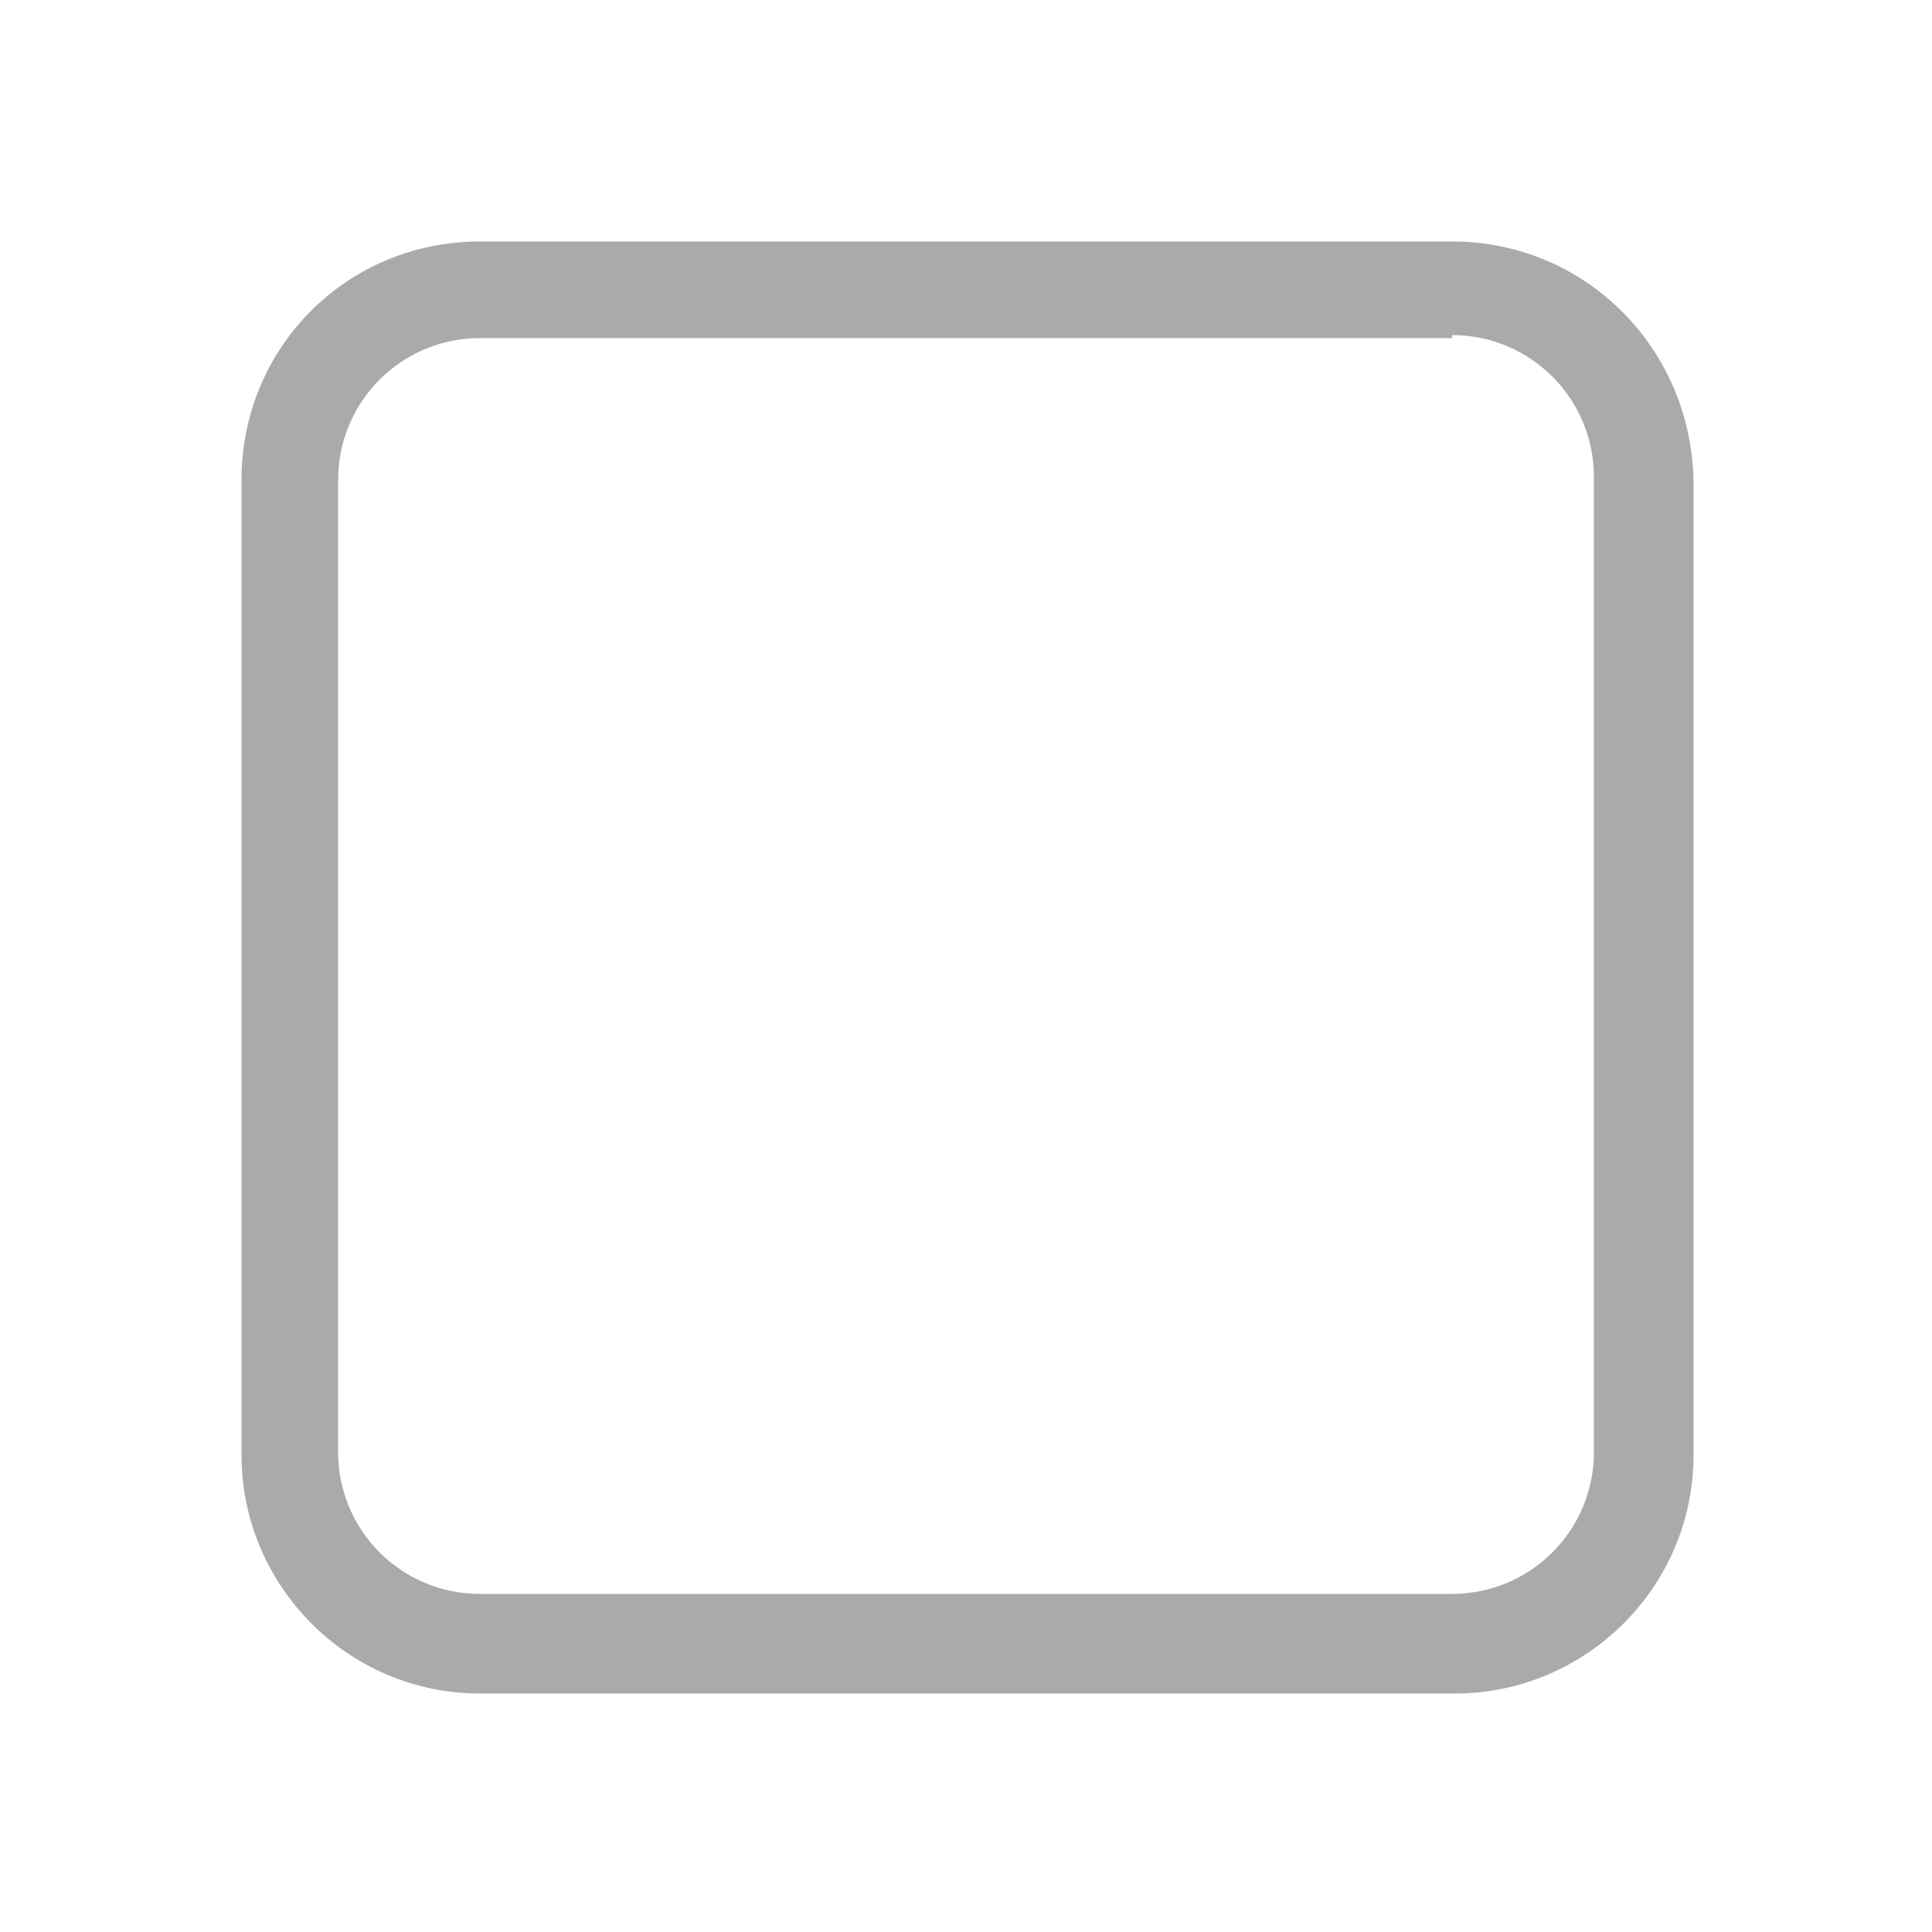
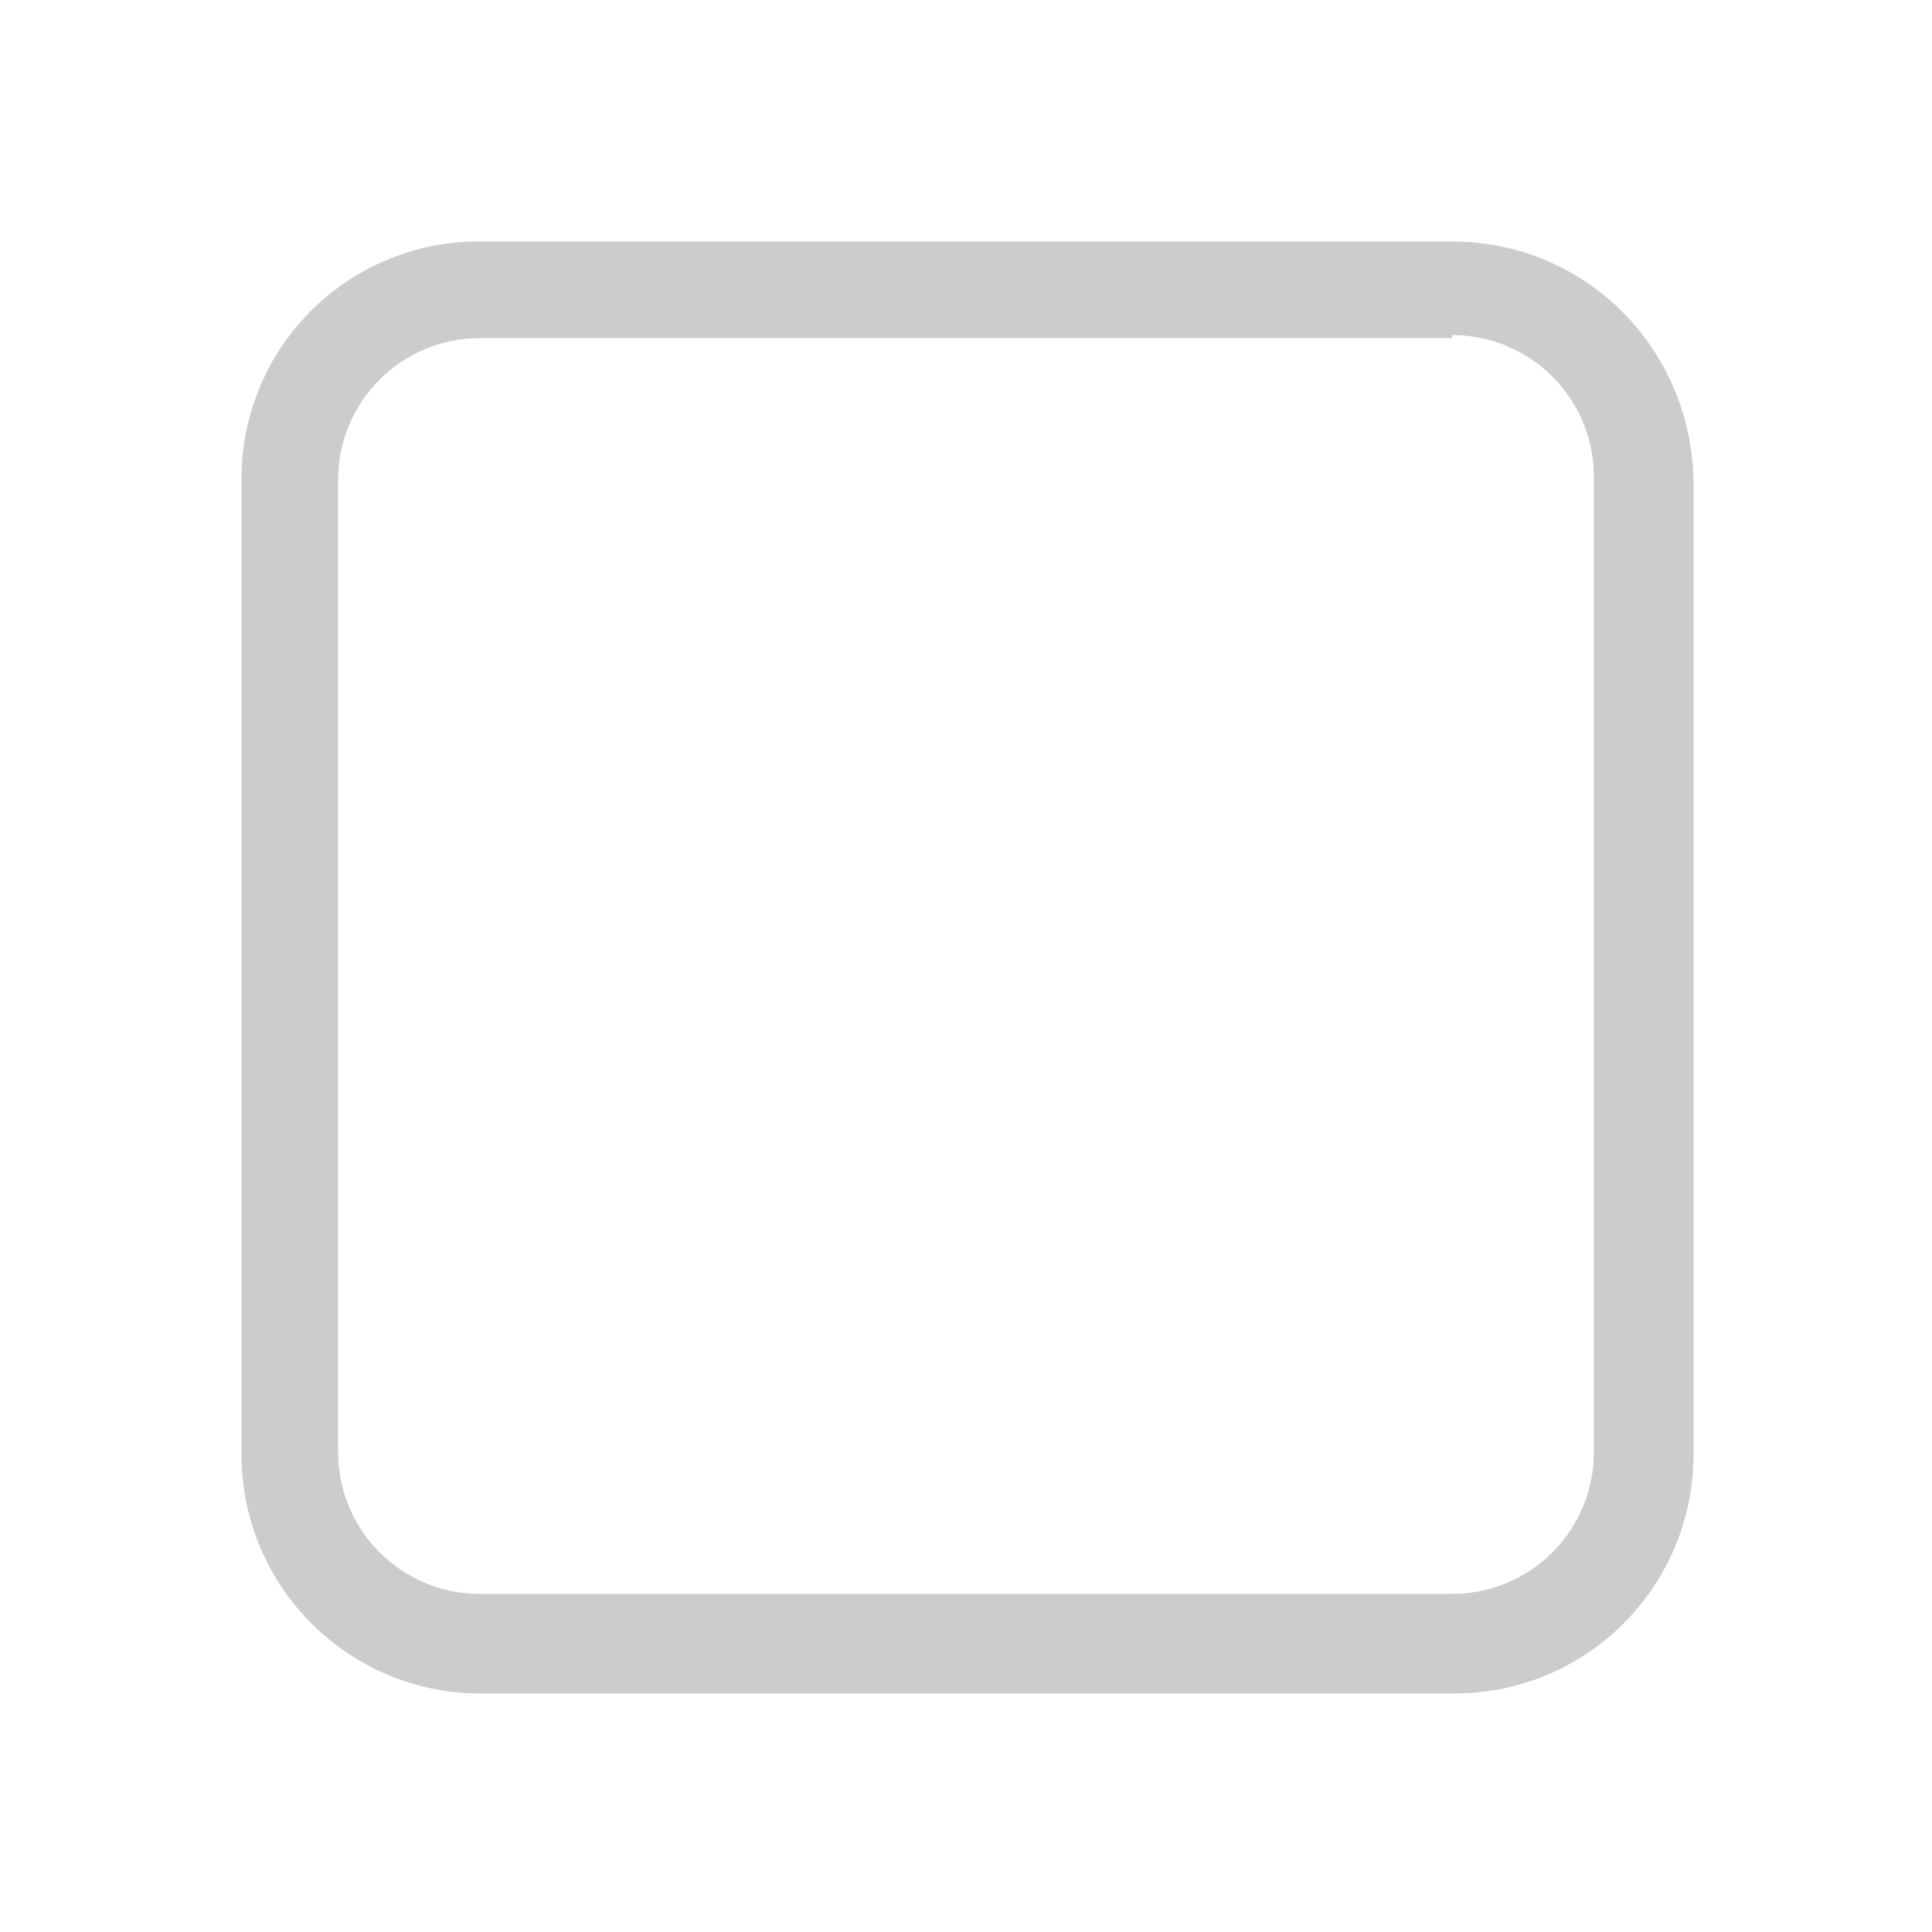
- <svg xmlns="http://www.w3.org/2000/svg" version="1.1" id="Layer_1" x="0px" y="0px" viewBox="0 0 64 64" style="enable-background:new 0 0 64 64;" xml:space="preserve">
-   <style type="text/css">
- 	.st0{fill:#AAAAAA;}
- </style>
-   <path class="st0" d="M48.1,11.1c2.6,0,4.7,2.1,4.7,4.7v32.3c0,2.6-2.1,4.7-4.7,4.7H15.9c-2.6,0-4.7-2.1-4.7-4.7V15.9  c0-2.6,2.1-4.7,4.7-4.7H48.1 M48.1,8H15.9C11.5,8,8,11.5,8,15.9v32.3c0,4.3,3.5,7.9,7.9,7.9h32.3c4.3,0,7.9-3.5,7.9-7.9V15.9  C56,11.5,52.5,8,48.1,8L48.1,8z" />
+ <svg xmlns="http://www.w3.org/2000/svg" viewBox="0 0 64 64">
+   <path d="M48.1 11.1c2.6 0 4.7 2.1 4.7 4.7v32.3c0 2.6-2.1 4.7-4.7 4.7H15.9c-2.6 0-4.7-2.1-4.7-4.7V15.9c0-2.6 2.1-4.7 4.7-4.7h32.2m0-3.2H15.9A7.85 7.85 0 0 0 8 15.9v32.3a7.92 7.92 0 0 0 7.9 7.9h32.3a7.92 7.92 0 0 0 7.9-7.9V15.9c-.1-4.4-3.6-7.9-8-7.9h0z" fill="#ccc" />
</svg>
